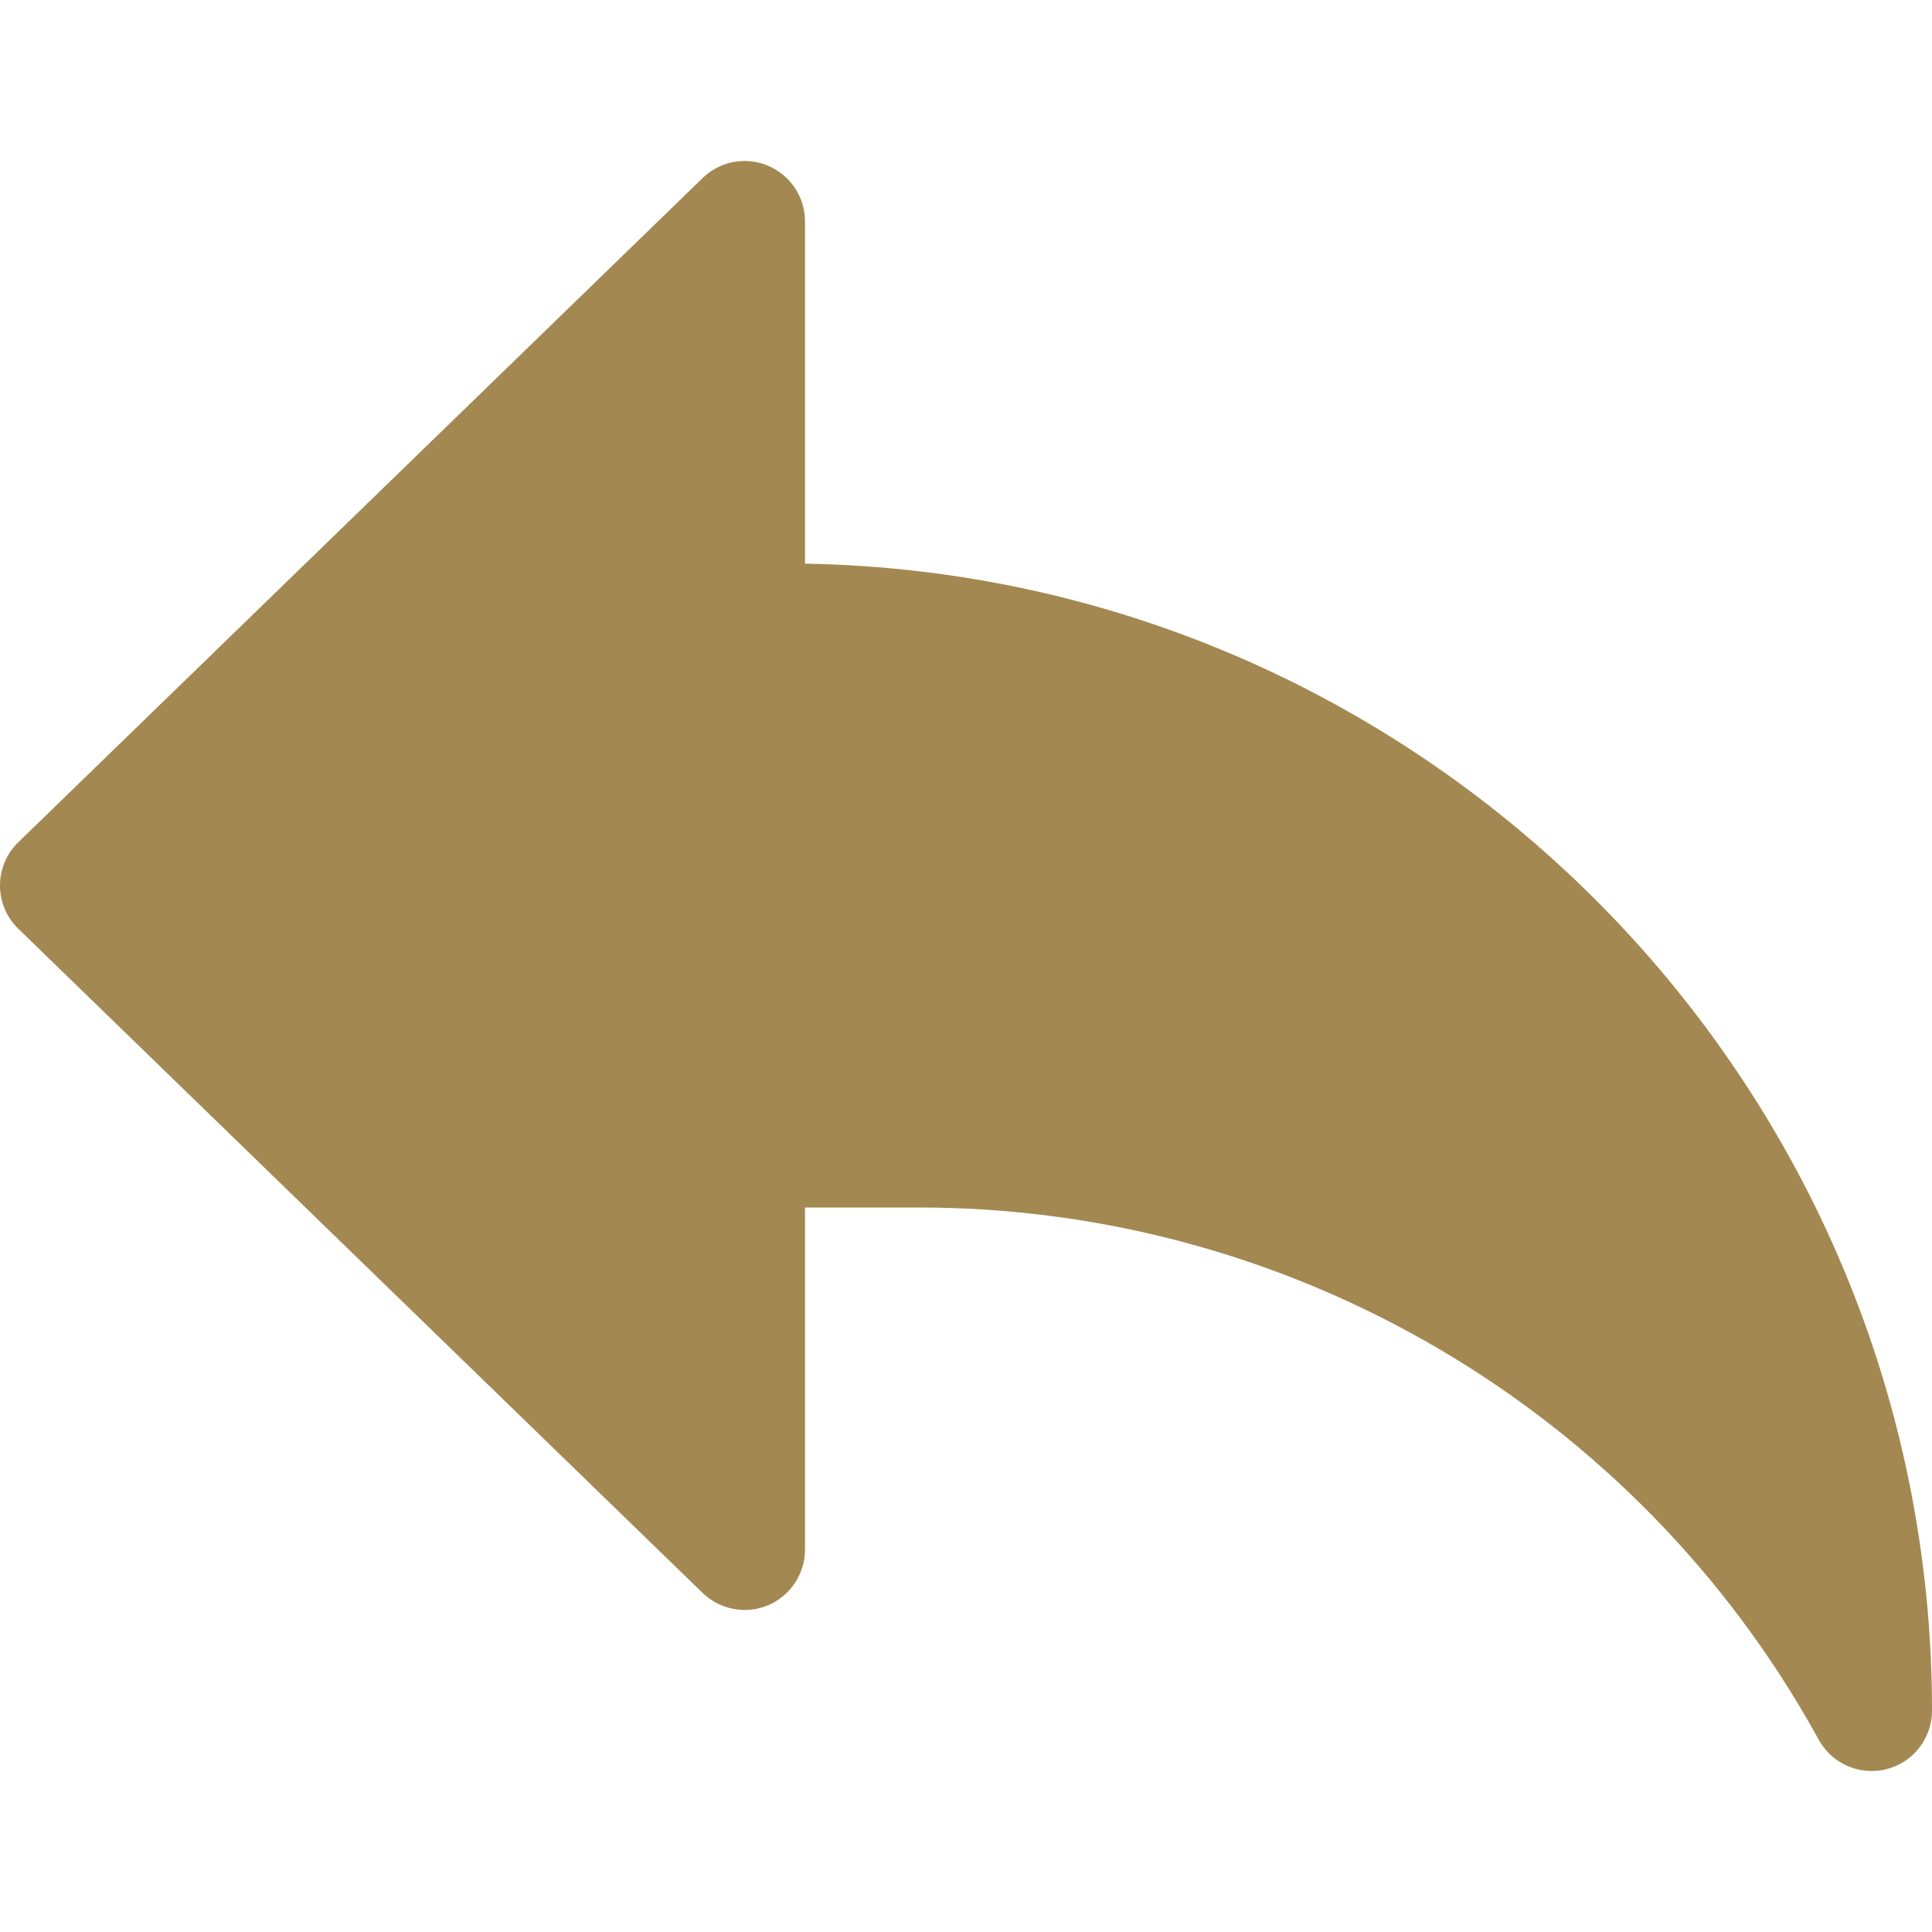
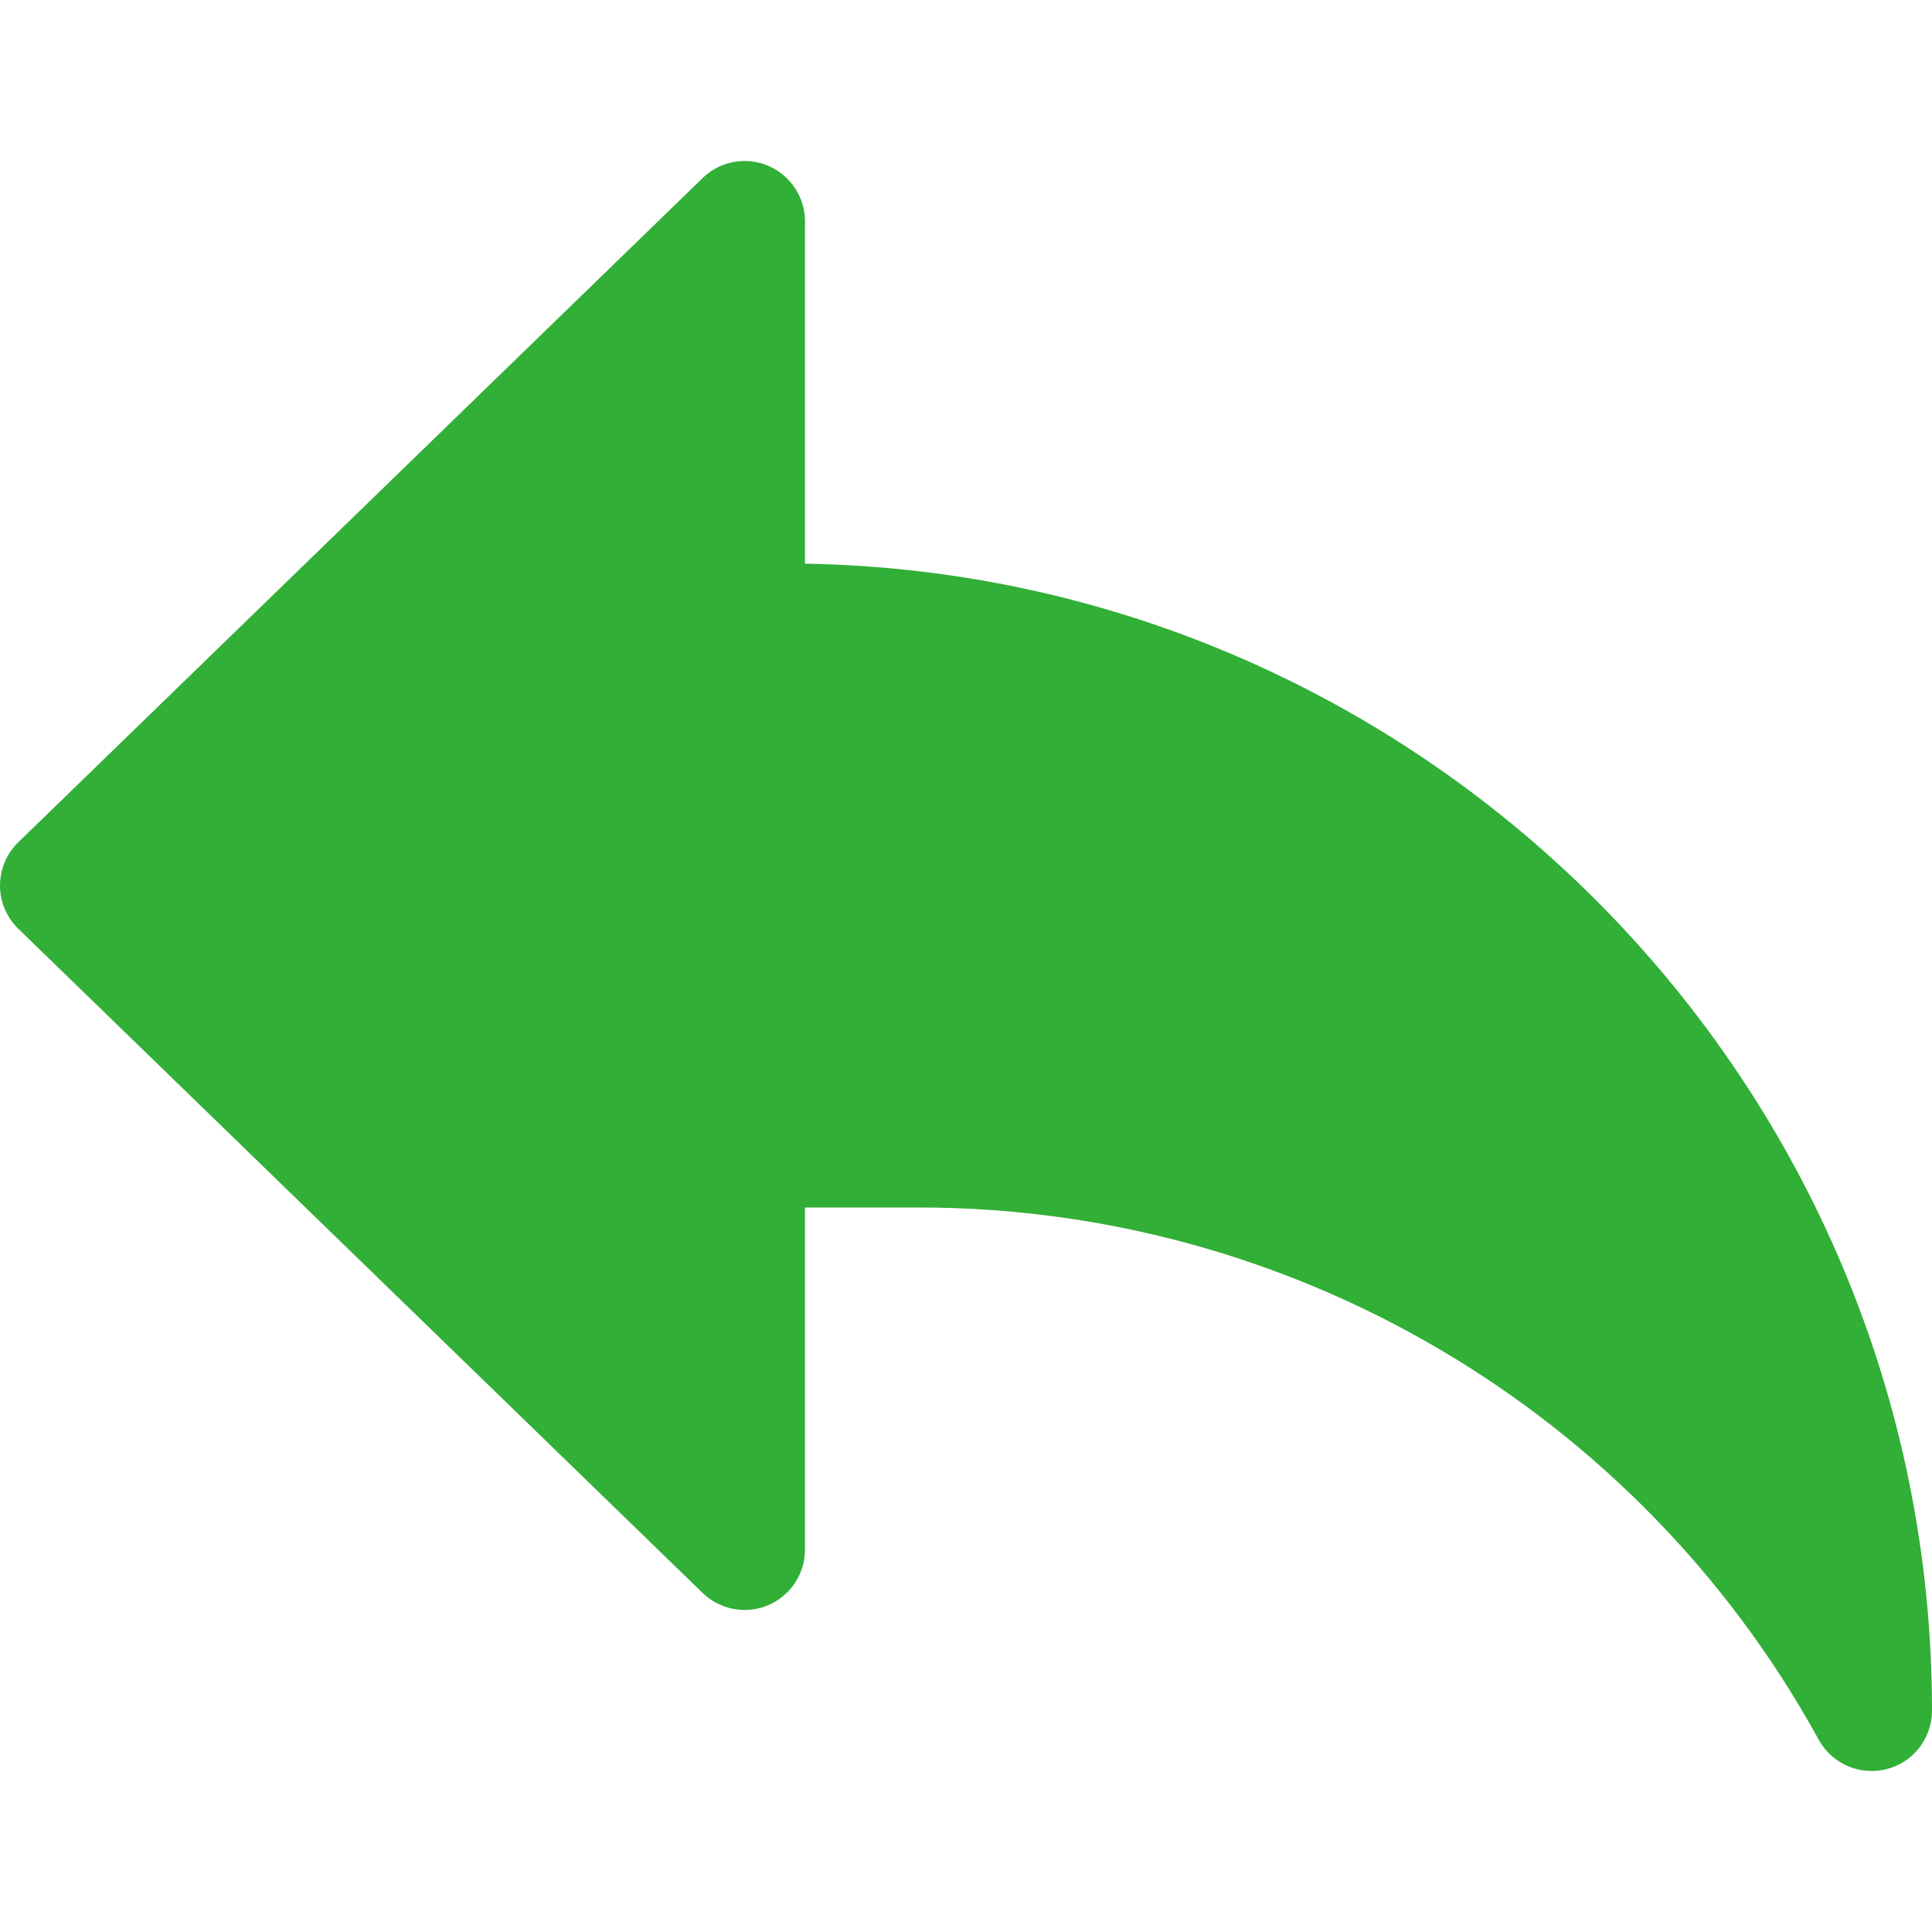
- <svg xmlns="http://www.w3.org/2000/svg" enable-background="new 0 0 24 24" height="20" viewBox="0 0 24 24" width="20" fill="#a38851">
+ <svg xmlns="http://www.w3.org/2000/svg" enable-background="new 0 0 24 24" height="20" viewBox="0 0 24 24" width="20" fill="#31af36">
  <path d="m10 7.002v-4.252c0-.301-.181-.573-.458-.691-.276-.117-.599-.058-.814.153l-8.5 8.25c-.146.141-.228.335-.228.538s.082.397.228.538l8.5 8.25c.217.21.539.269.814.153.277-.118.458-.39.458-.691v-4.25h1.418c4.636 0 8.91 2.52 11.153 6.572l.021.038c.134.244.388.39.658.39.062 0 .124-.007.186-.023.332-.085.564-.384.564-.727 0-7.774-6.257-14.114-14-14.248z" />
</svg>
